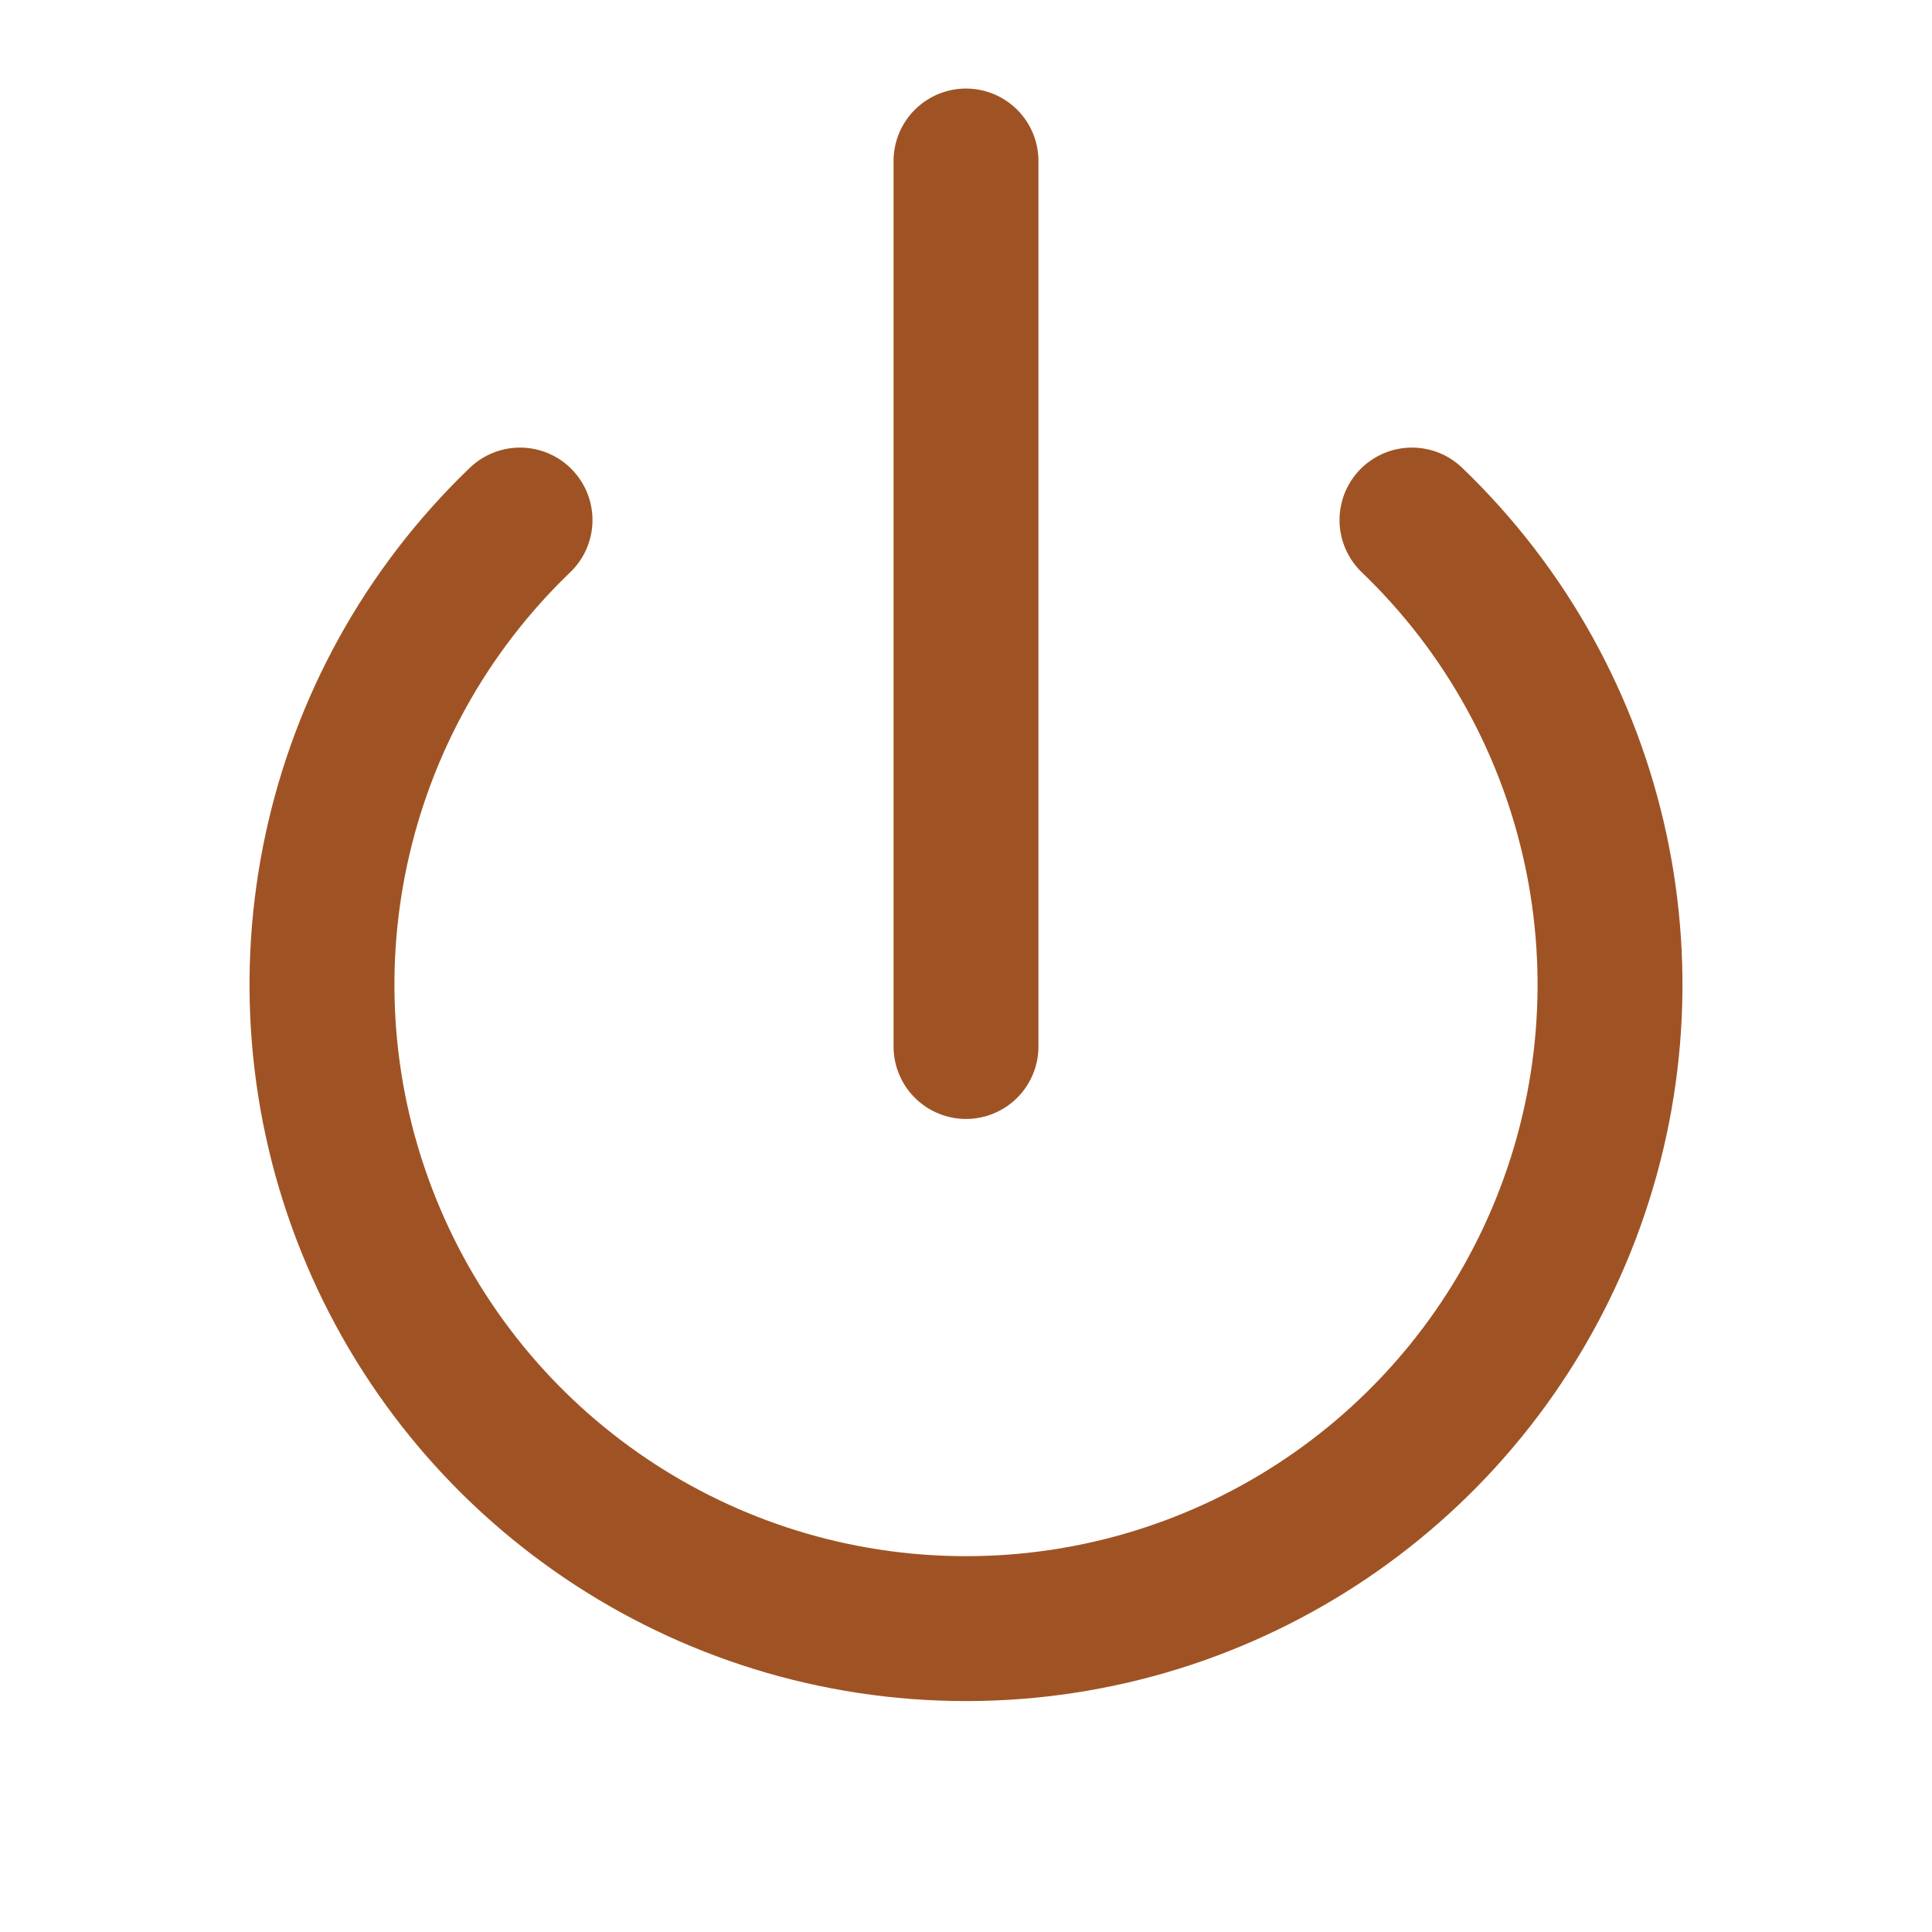
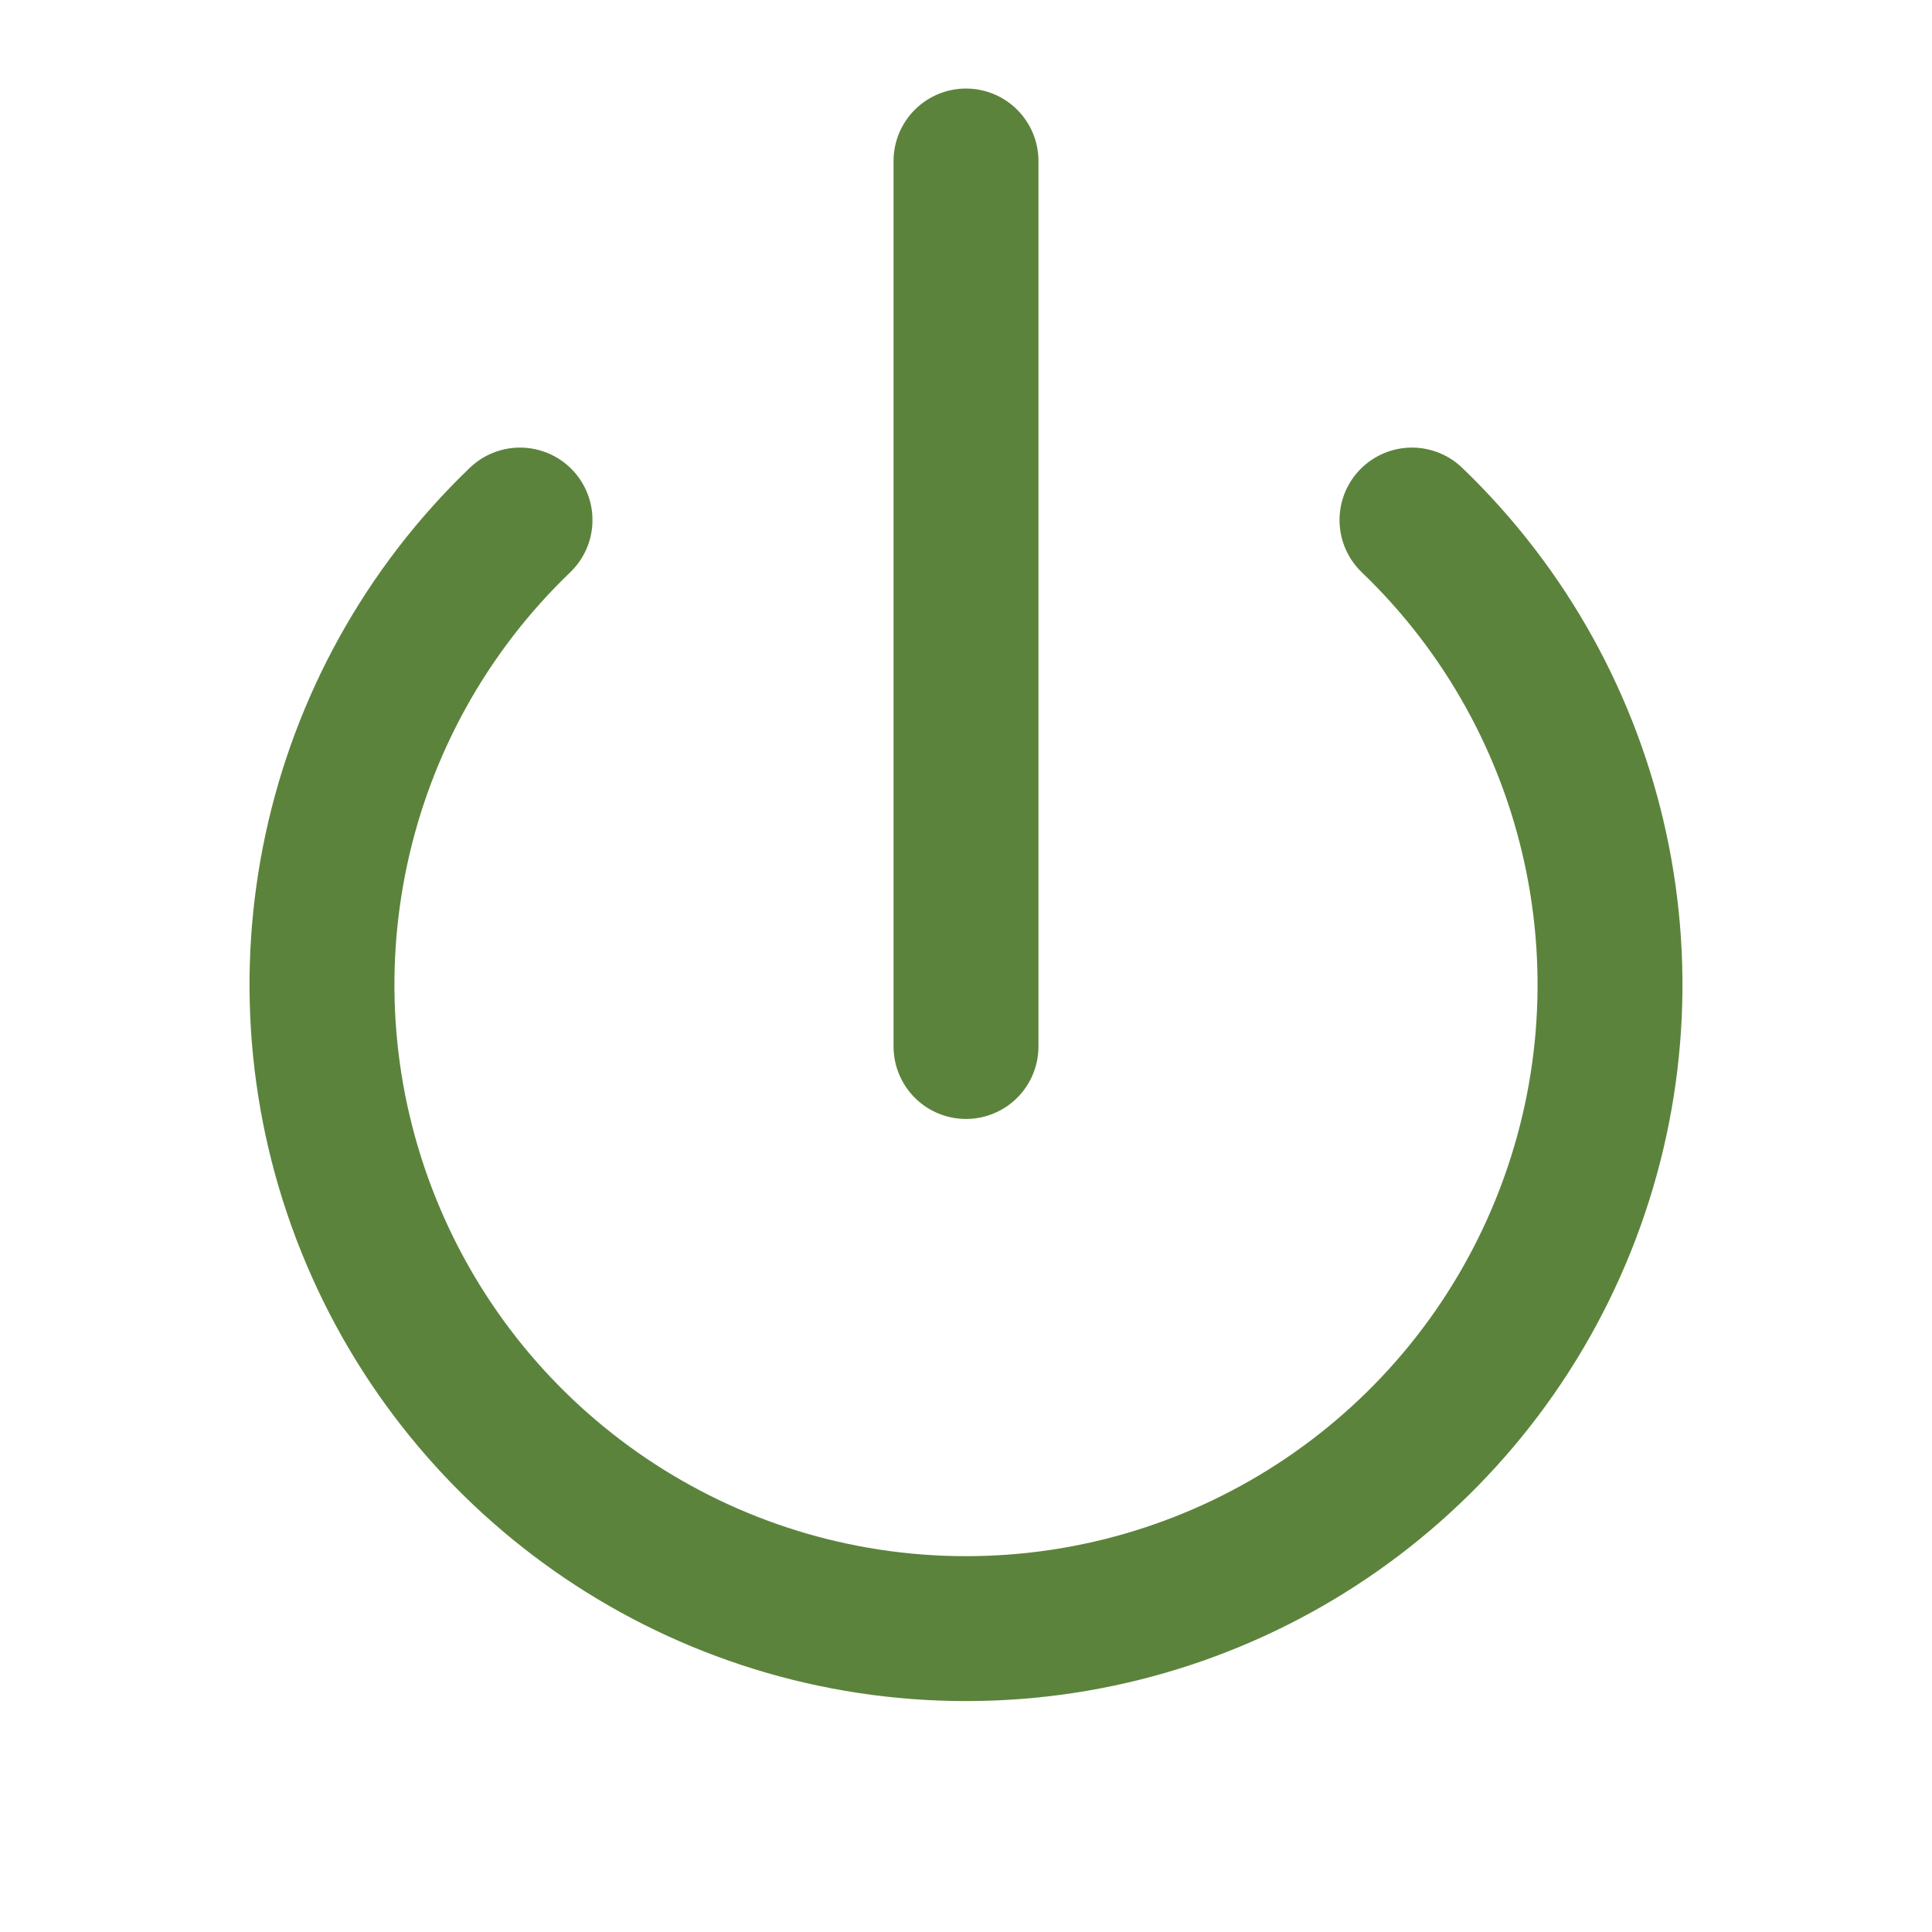
- <svg xmlns="http://www.w3.org/2000/svg" viewBox="0 0 24 24" fill="none" stroke="#9F5324" stroke-width="1.8" stroke-linecap="round" stroke-linejoin="round">
+ <svg xmlns="http://www.w3.org/2000/svg" viewBox="0 0 24 24" fill="none" stroke="#5C833C" stroke-width="1.8" stroke-linecap="round" stroke-linejoin="round">
  <path d="M6.46 6.46a8 8 0 1 0 11.08 0" />
  <line x1="12" y1="2" x2="12" y2="13" />
</svg>
